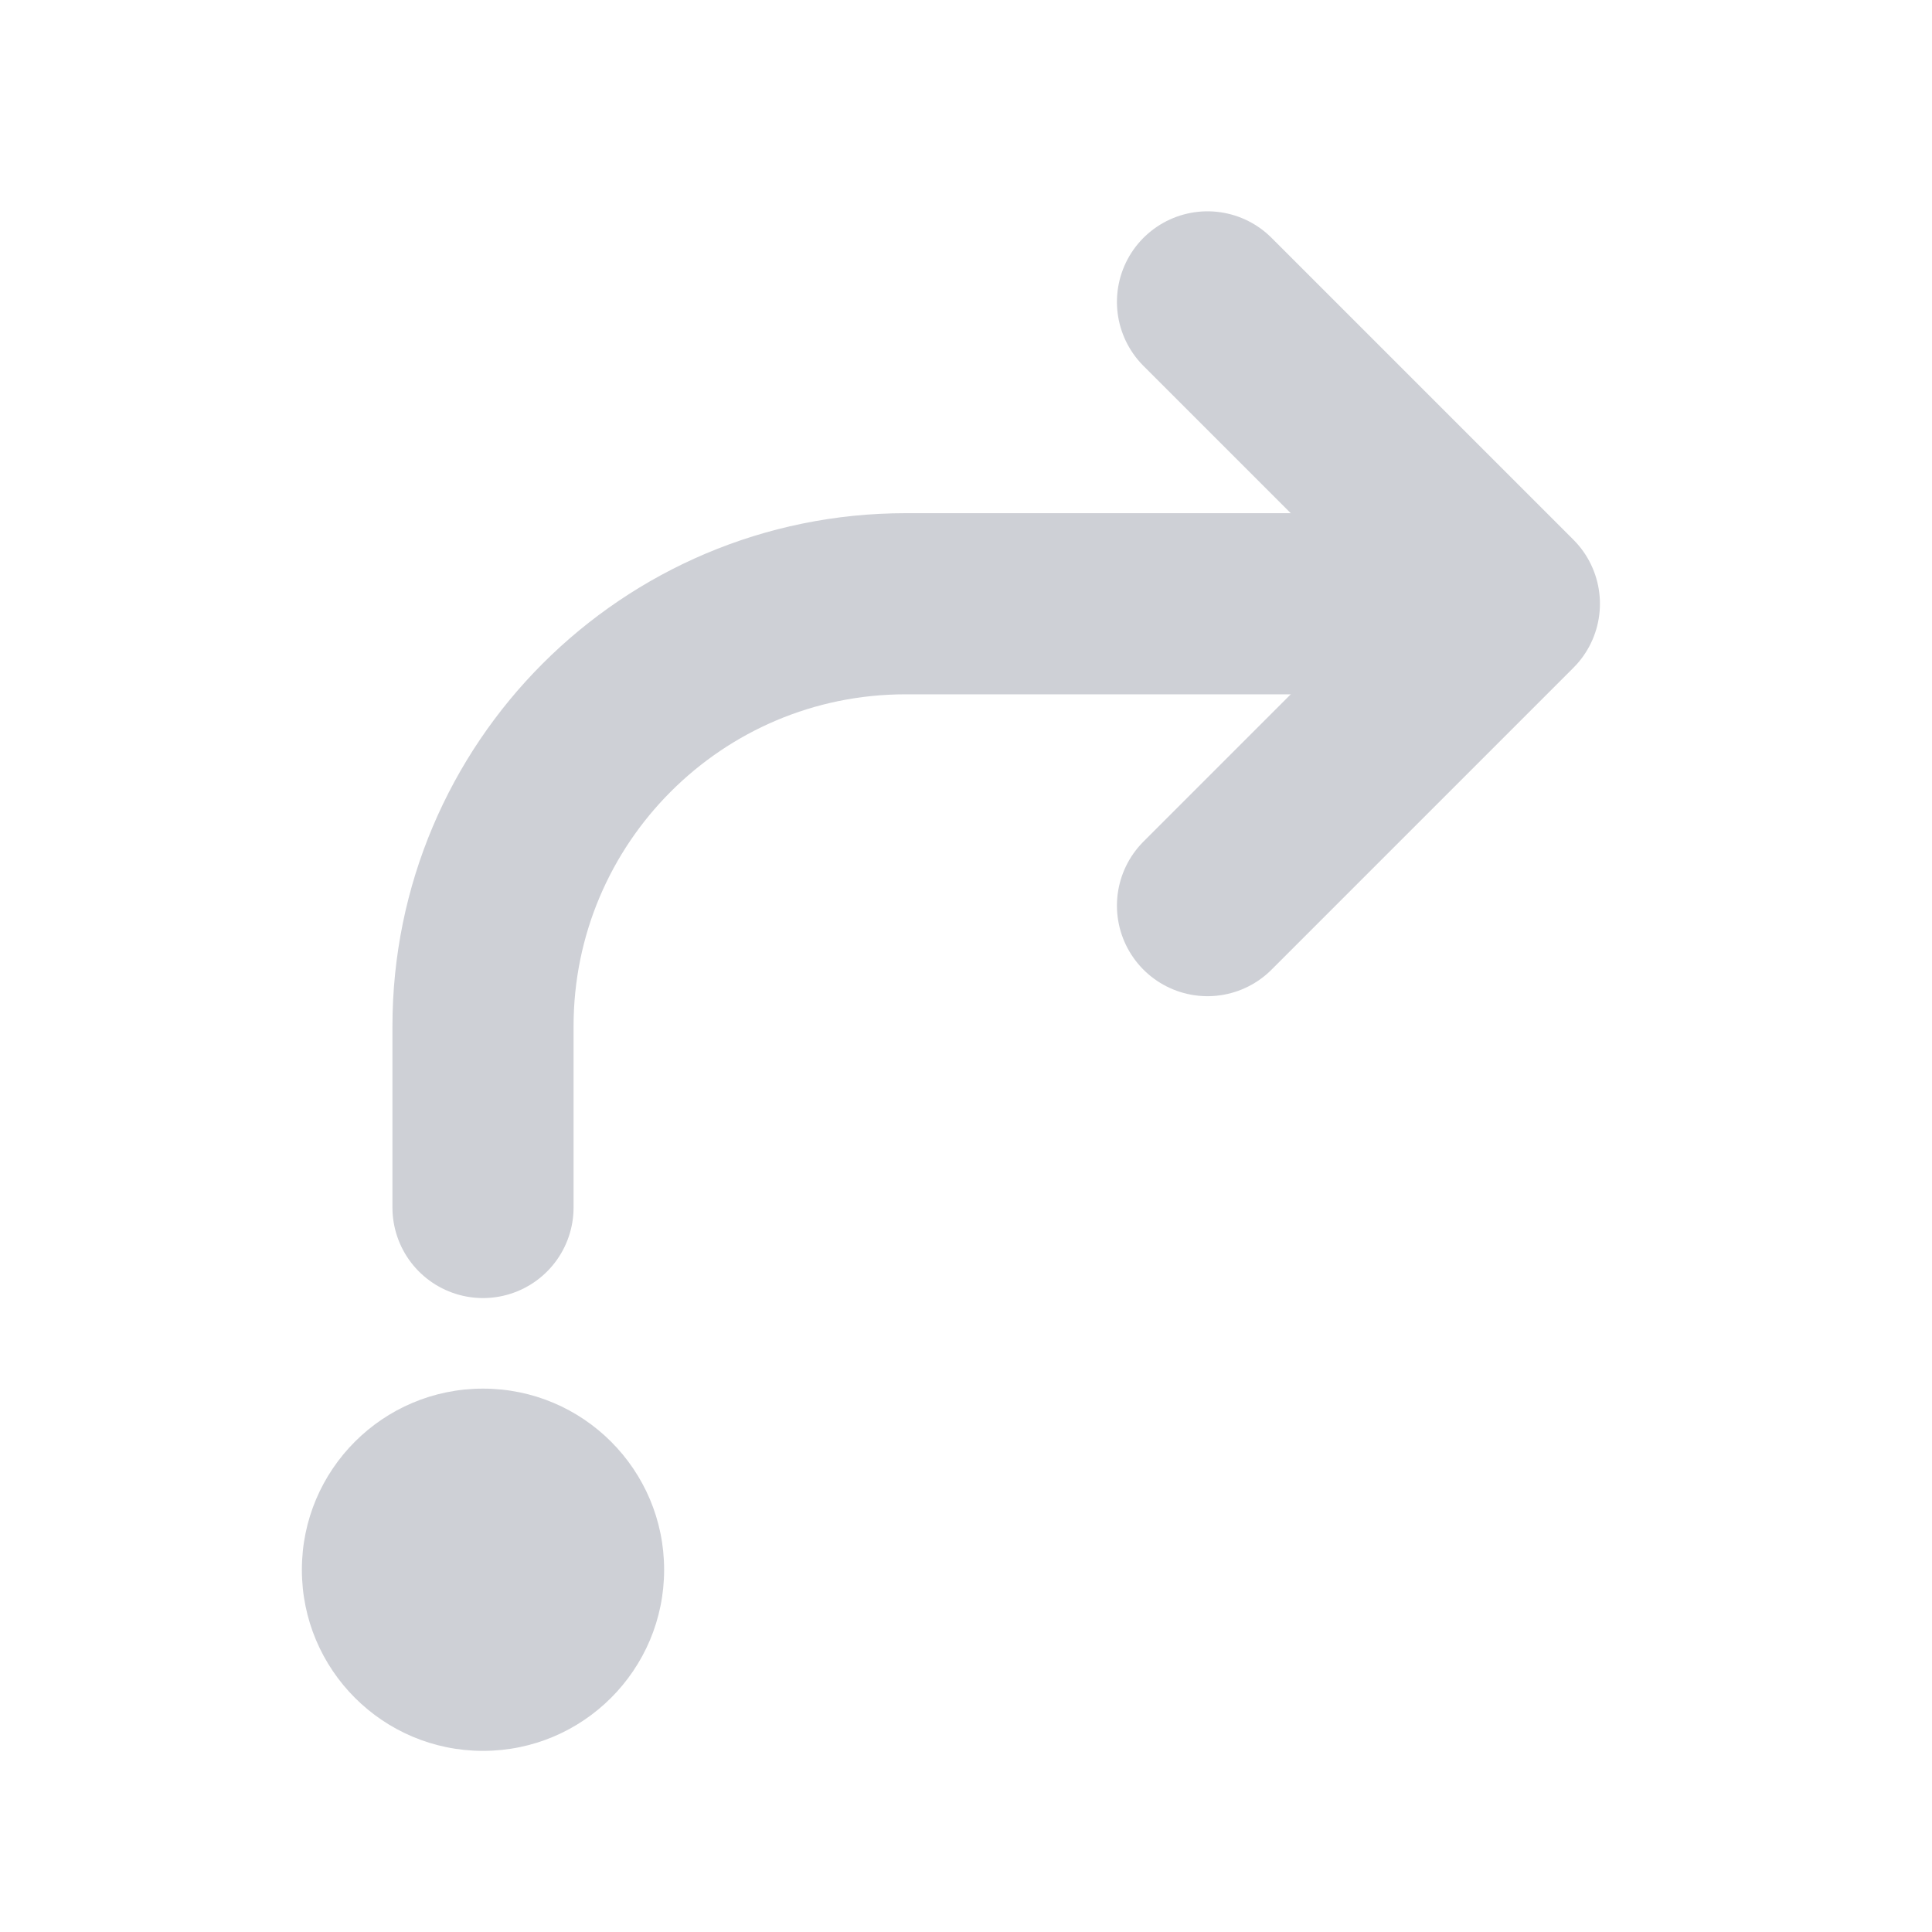
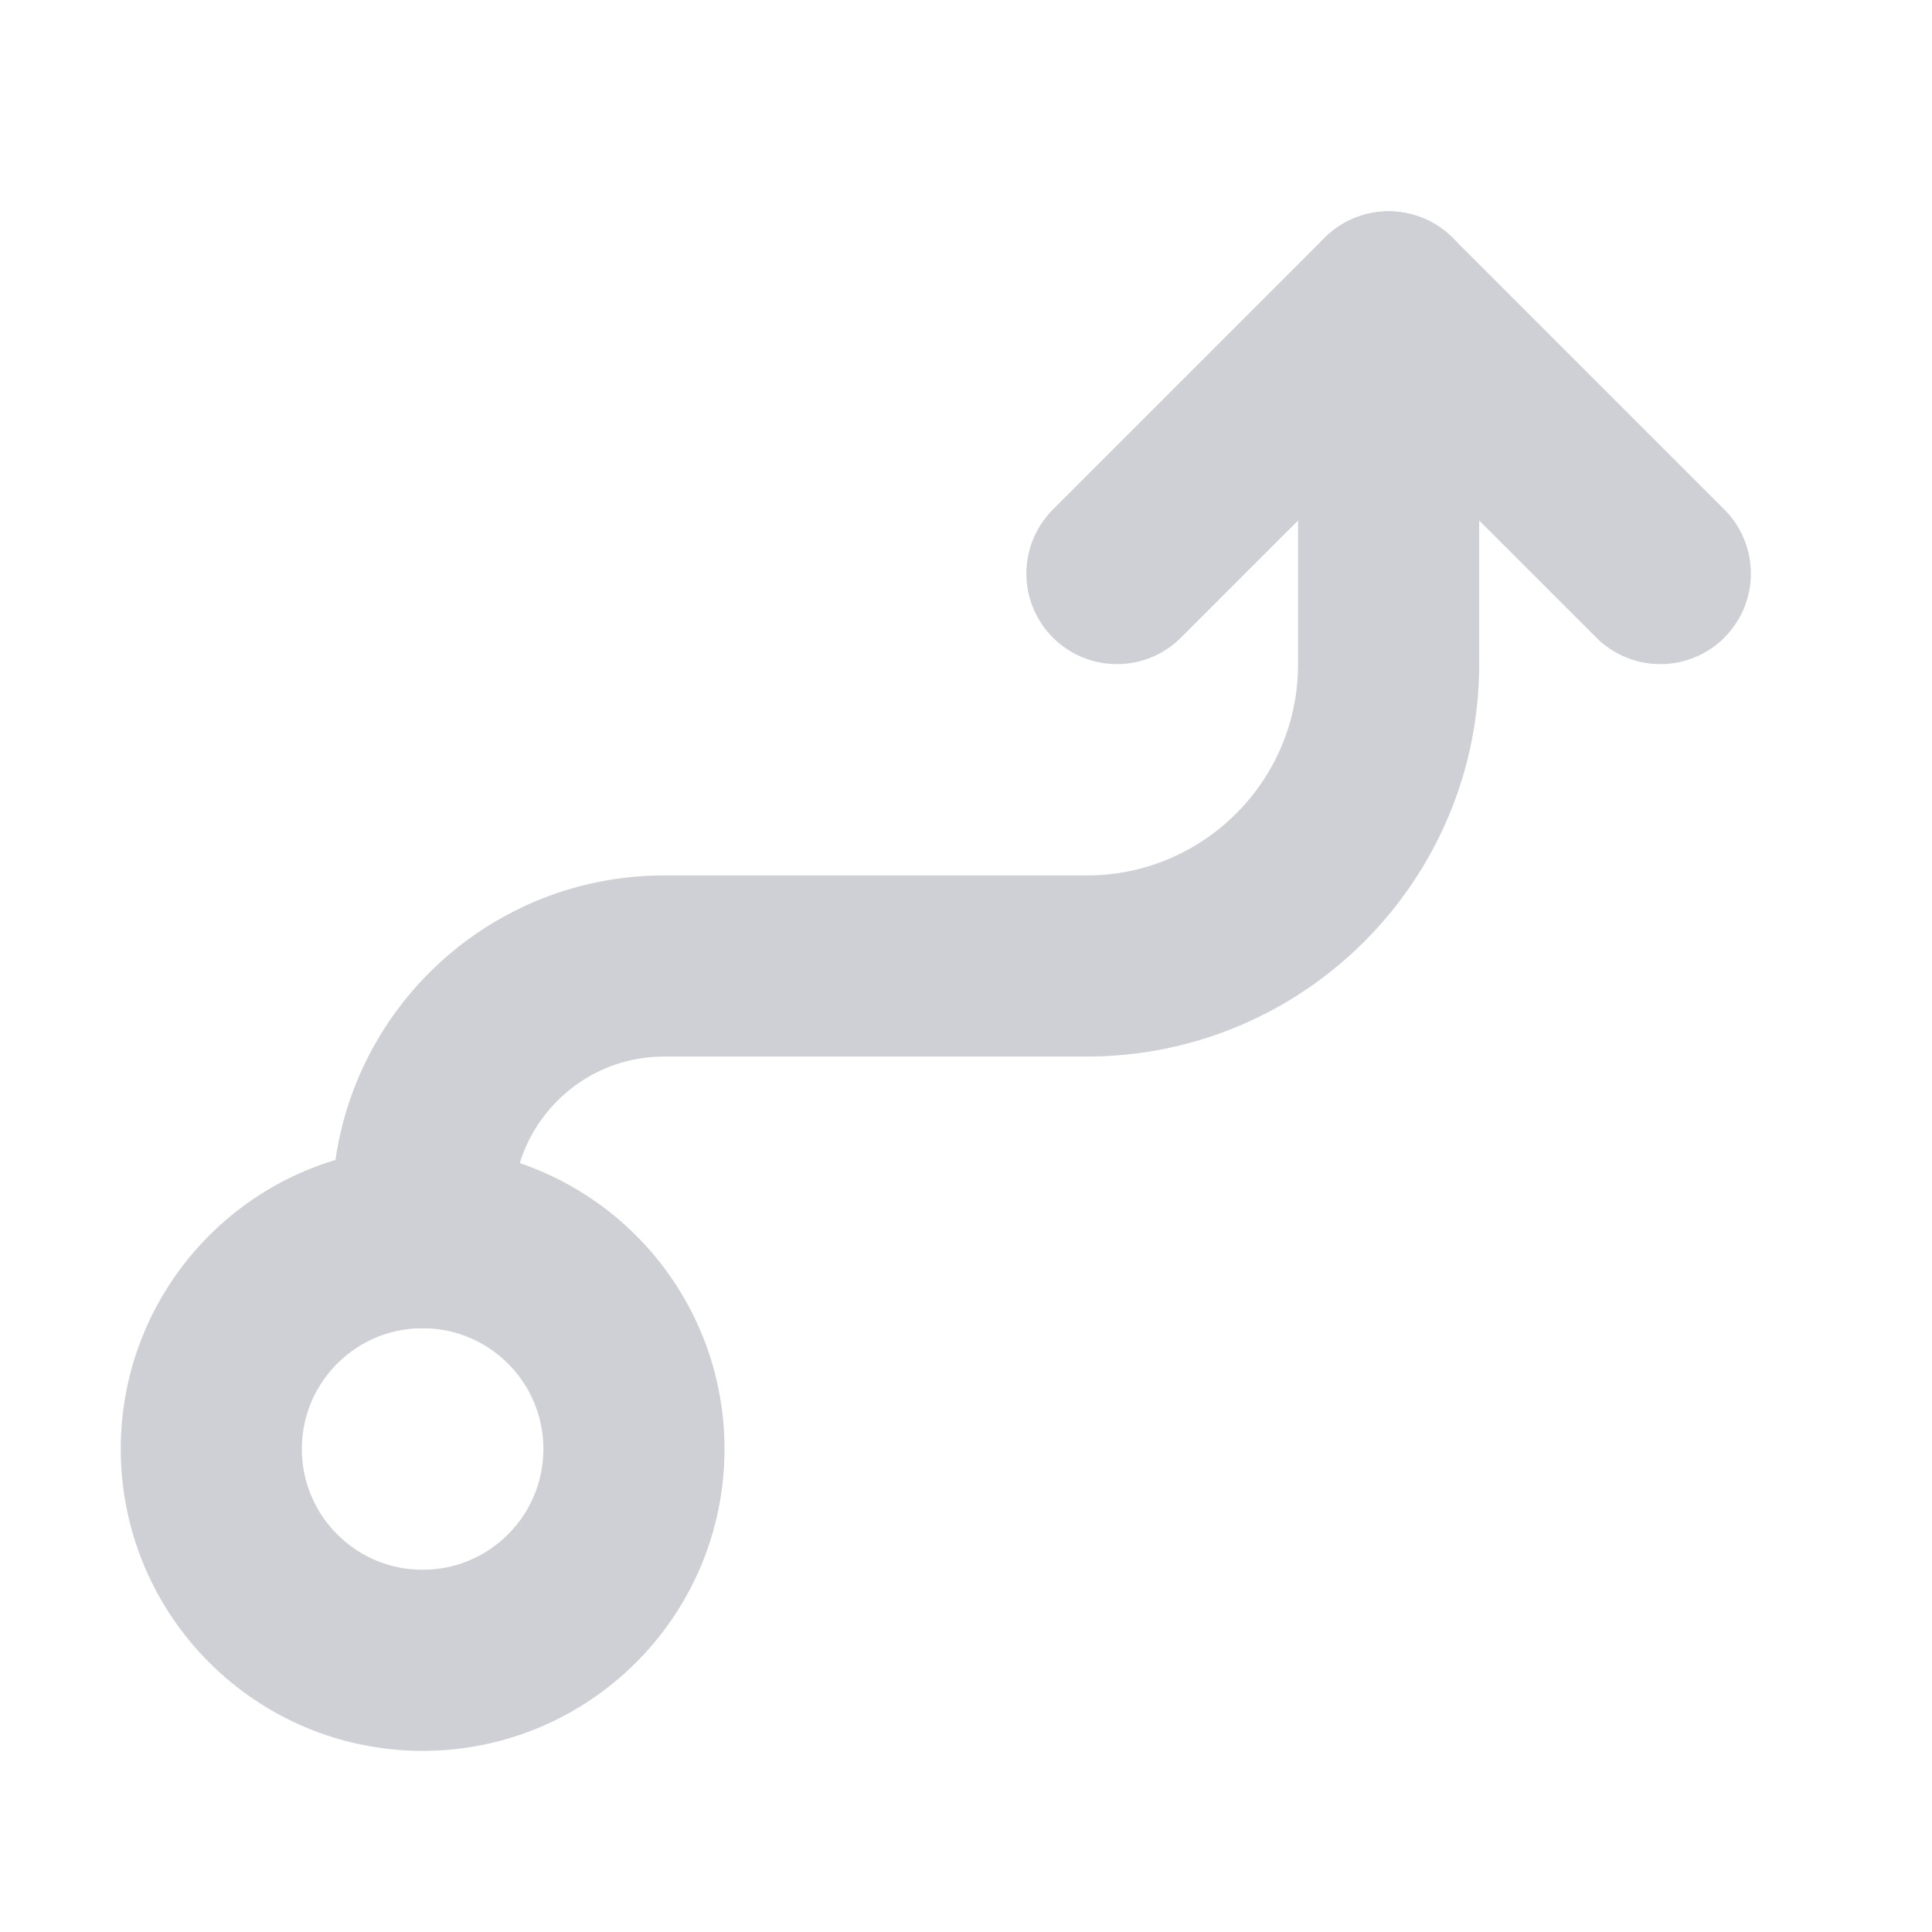
<svg xmlns="http://www.w3.org/2000/svg" width="16" height="16" viewBox="0 0 16 16" fill="none">
-   <circle cx="4" cy="13" r="1.5" fill="#CED0D6" />
-   <path d="M4 10V8.5A3.5 3.5 0 0 1 7.5 5H12" stroke="#CED0D6" stroke-width="1.5" stroke-linecap="round" stroke-linejoin="round" />
-   <path d="M10 2.5 12.5 5 10 7.5" stroke="#CED0D6" stroke-width="1.5" stroke-linecap="round" stroke-linejoin="round" />
+   <g stroke="#CED0D6" stroke-width="1.5" stroke-linecap="round" stroke-linejoin="round">
+     <circle cx="3.5" cy="12" r="1.75" />
+     <path d="M3.5 10.25V10              A2 2 0 0 1 5.5 8              H9              A2.5 2.5 0 0 0 11.5 5.5              V2.5" />
+     <path d="M9.25 4.75 11.5 2.5 13.75 4.75" />
+   </g>
</svg>
